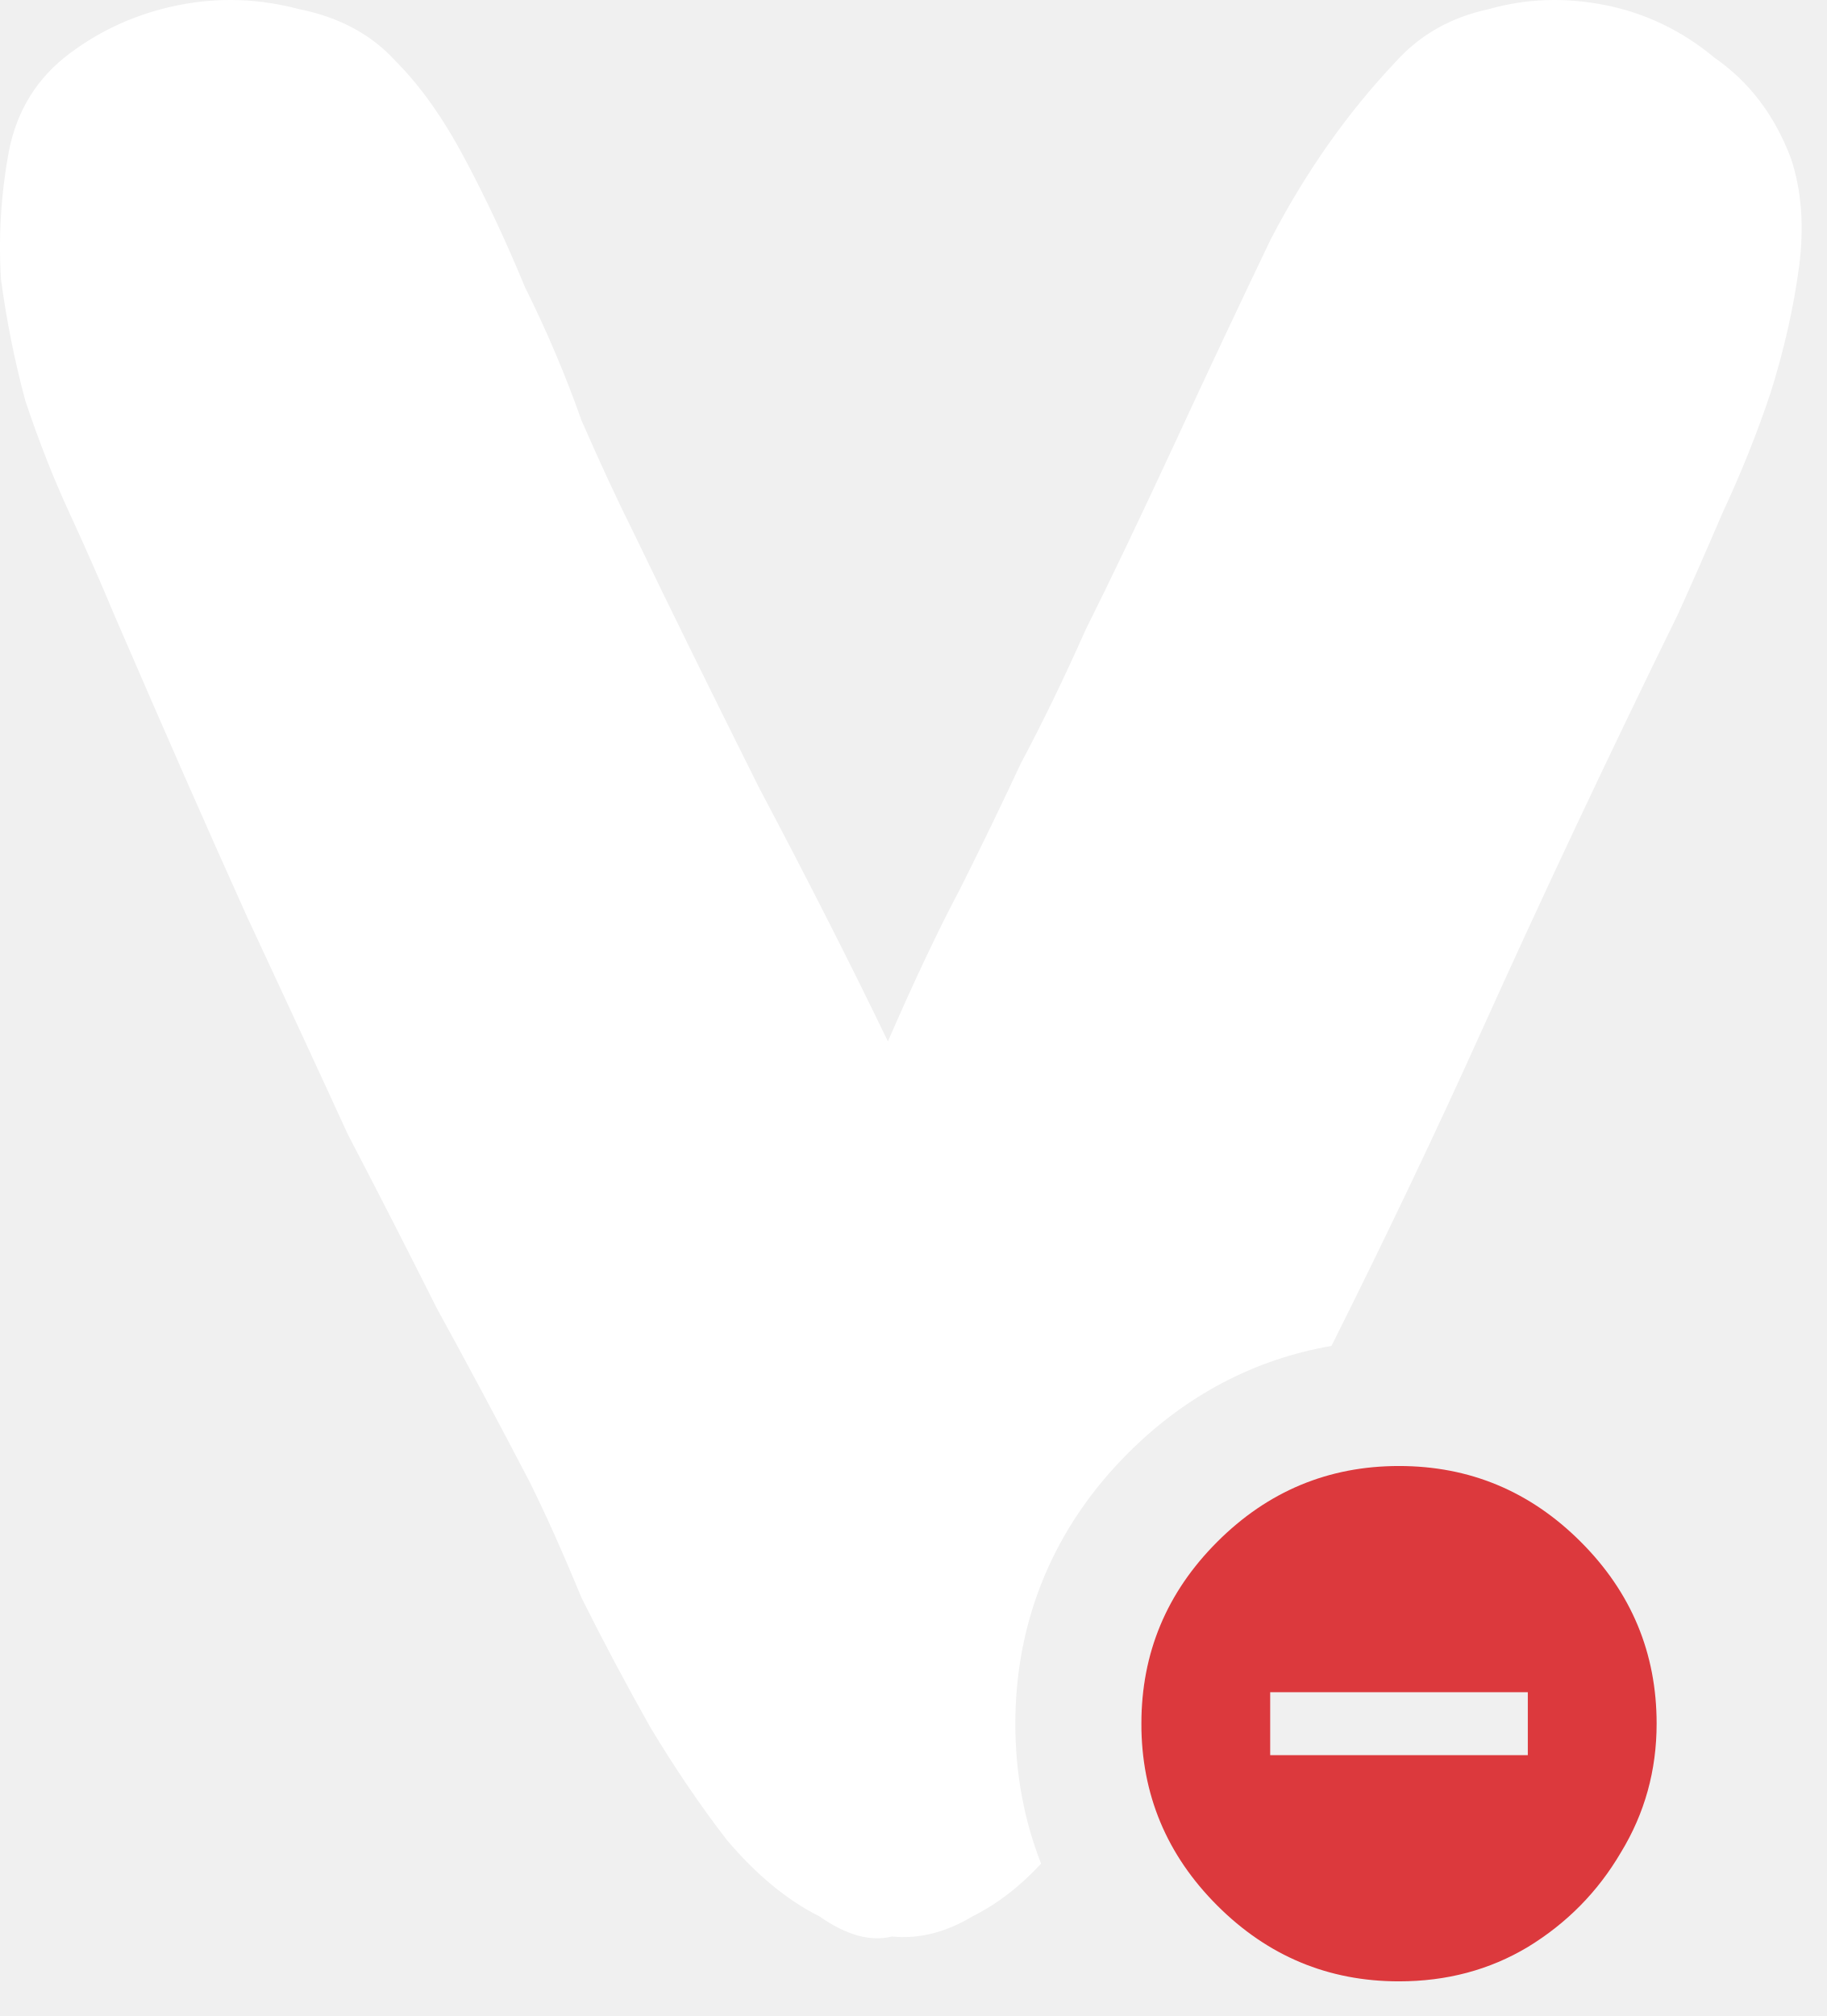
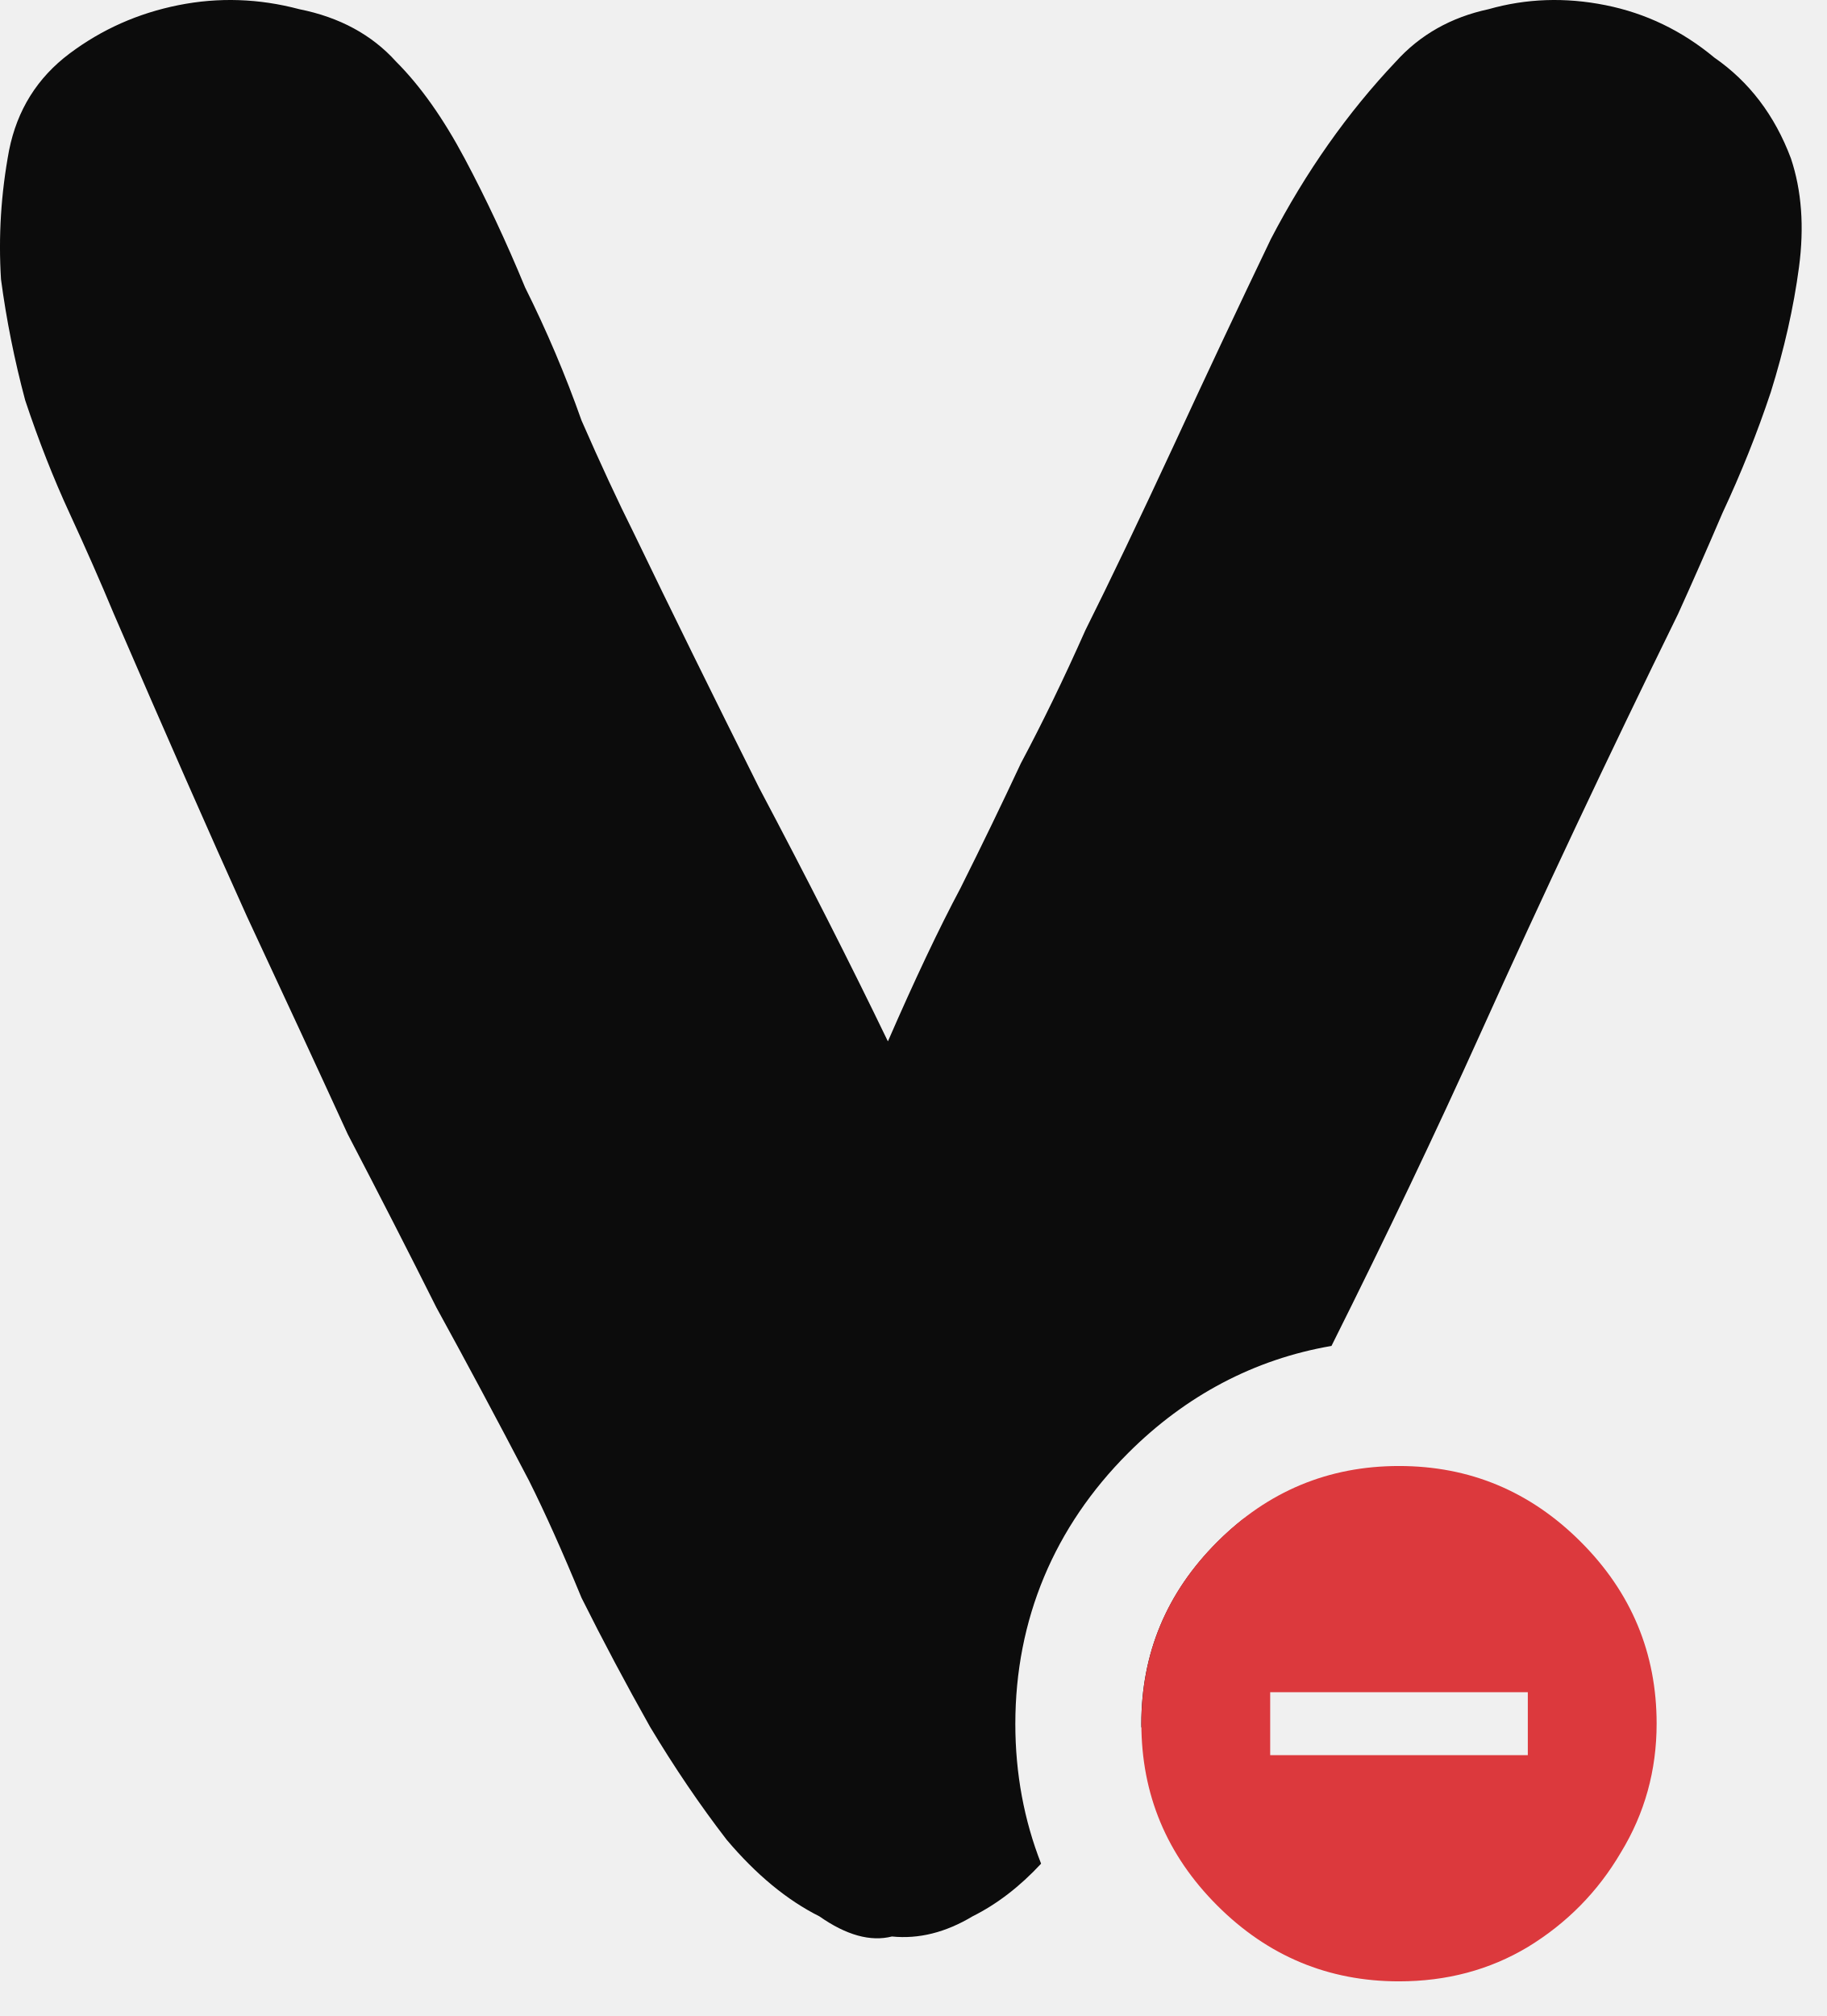
<svg xmlns="http://www.w3.org/2000/svg" width="29" height="32" viewBox="0 0 29 32" fill="none">
-   <path fill-rule="evenodd" clip-rule="evenodd" d="M28.56 4.242C28.645 3.602 28.603 3.026 28.432 2.514C28.176 1.832 27.771 1.298 27.216 0.914C26.704 0.488 26.128 0.21 25.488 0.082C24.848 -0.046 24.229 -0.024 23.632 0.146C23.035 0.274 22.544 0.552 22.16 0.978C21.392 1.789 20.731 2.728 20.176 3.794C19.664 4.861 19.152 5.949 18.64 7.058C18.085 8.253 17.616 9.234 17.232 10.002C16.891 10.77 16.549 11.474 16.208 12.114C15.909 12.754 15.589 13.416 15.248 14.098C14.907 14.738 14.523 15.549 14.096 16.53C13.499 15.293 12.816 13.949 12.048 12.498C11.323 11.048 10.661 9.704 10.064 8.466C9.808 7.954 9.531 7.357 9.232 6.674C8.976 5.949 8.677 5.245 8.336 4.562C8.037 3.837 7.717 3.154 7.376 2.514C7.035 1.874 6.672 1.362 6.288 0.978C5.904 0.552 5.392 0.274 4.752 0.146C4.112 -0.024 3.472 -0.046 2.832 0.082C2.192 0.21 1.616 0.466 1.104 0.85C0.592 1.234 0.272 1.746 0.144 2.386C0.016 3.069 -0.027 3.752 0.016 4.434C0.101 5.074 0.229 5.714 0.4 6.354C0.613 6.994 0.848 7.592 1.104 8.146C1.36 8.701 1.595 9.234 1.808 9.746C2.619 11.624 3.323 13.224 3.92 14.546C4.517 15.826 5.051 16.978 5.52 18.002C6.032 18.984 6.501 19.901 6.928 20.754C7.397 21.608 7.888 22.525 8.4 23.506C8.656 24.018 8.933 24.637 9.232 25.362C9.573 26.045 9.936 26.728 10.32 27.41C10.704 28.05 11.109 28.648 11.536 29.202C12.005 29.757 12.496 30.162 13.008 30.418C13.435 30.717 13.819 30.824 14.16 30.738C14.587 30.781 15.013 30.674 15.44 30.418C15.827 30.225 16.19 29.946 16.528 29.582C16.258 28.893 16.119 28.15 16.119 27.364C16.119 25.705 16.737 24.237 17.91 23.064C18.823 22.151 19.915 21.574 21.138 21.364C22.014 19.612 22.802 17.958 23.504 16.402C24.485 14.226 25.531 12.008 26.64 9.746C26.853 9.277 27.088 8.744 27.344 8.146C27.643 7.506 27.899 6.866 28.112 6.226C28.325 5.544 28.475 4.882 28.56 4.242ZM19.758 24.095C19.608 24.211 19.464 24.338 19.324 24.478C18.521 25.281 18.119 26.243 18.119 27.364C18.119 27.384 18.119 27.404 18.12 27.424C18.122 27.42 18.125 27.415 18.128 27.41C18.512 26.728 18.853 26.045 19.152 25.362C19.372 24.896 19.573 24.474 19.758 24.095Z" fill="white" />
+   <path fill-rule="evenodd" clip-rule="evenodd" d="M28.56 4.242C28.645 3.602 28.603 3.026 28.432 2.514C28.176 1.832 27.771 1.298 27.216 0.914C26.704 0.488 26.128 0.21 25.488 0.082C24.848 -0.046 24.229 -0.024 23.632 0.146C23.035 0.274 22.544 0.552 22.16 0.978C21.392 1.789 20.731 2.728 20.176 3.794C19.664 4.861 19.152 5.949 18.64 7.058C18.085 8.253 17.616 9.234 17.232 10.002C16.891 10.77 16.549 11.474 16.208 12.114C15.909 12.754 15.589 13.416 15.248 14.098C14.907 14.738 14.523 15.549 14.096 16.53C13.499 15.293 12.816 13.949 12.048 12.498C11.323 11.048 10.661 9.704 10.064 8.466C9.808 7.954 9.531 7.357 9.232 6.674C8.976 5.949 8.677 5.245 8.336 4.562C8.037 3.837 7.717 3.154 7.376 2.514C7.035 1.874 6.672 1.362 6.288 0.978C5.904 0.552 5.392 0.274 4.752 0.146C4.112 -0.024 3.472 -0.046 2.832 0.082C2.192 0.21 1.616 0.466 1.104 0.85C0.592 1.234 0.272 1.746 0.144 2.386C0.016 3.069 -0.027 3.752 0.016 4.434C0.101 5.074 0.229 5.714 0.4 6.354C0.613 6.994 0.848 7.592 1.104 8.146C1.36 8.701 1.595 9.234 1.808 9.746C2.619 11.624 3.323 13.224 3.92 14.546C4.517 15.826 5.051 16.978 5.52 18.002C6.032 18.984 6.501 19.901 6.928 20.754C7.397 21.608 7.888 22.525 8.4 23.506C8.656 24.018 8.933 24.637 9.232 25.362C9.573 26.045 9.936 26.728 10.32 27.41C10.704 28.05 11.109 28.648 11.536 29.202C12.005 29.757 12.496 30.162 13.008 30.418C13.435 30.717 13.819 30.824 14.16 30.738C14.587 30.781 15.013 30.674 15.44 30.418C15.827 30.225 16.19 29.946 16.528 29.582C16.258 28.893 16.119 28.15 16.119 27.364C16.119 25.705 16.737 24.237 17.91 23.064C18.823 22.151 19.915 21.574 21.138 21.364C22.014 19.612 22.802 17.958 23.504 16.402C24.485 14.226 25.531 12.008 26.64 9.746C26.853 9.277 27.088 8.744 27.344 8.146C27.643 7.506 27.899 6.866 28.112 6.226C28.325 5.544 28.475 4.882 28.56 4.242ZM19.758 24.095C19.608 24.211 19.464 24.338 19.324 24.478C18.521 25.281 18.119 26.243 18.119 27.364C18.119 27.384 18.119 27.404 18.12 27.424C18.122 27.42 18.125 27.415 18.128 27.41C18.512 26.728 18.853 26.045 19.152 25.362C19.372 24.896 19.573 24.474 19.758 24.095Z" fill="#0C0C0C" />
  <path fill-rule="evenodd" clip-rule="evenodd" d="M19.324 30.246C20.127 31.049 21.089 31.45 22.21 31.45C22.967 31.45 23.649 31.268 24.255 30.905C24.876 30.526 25.368 30.026 25.732 29.405C26.111 28.784 26.3 28.102 26.3 27.36C26.3 26.239 25.899 25.277 25.096 24.474C24.293 23.671 23.331 23.27 22.21 23.27C21.089 23.27 20.127 23.671 19.324 24.474C18.521 25.277 18.12 26.239 18.12 27.36C18.12 28.481 18.521 29.443 19.324 30.246ZM20.165 27.86H24.255V26.86H20.165V27.86Z" fill="#DC393D" />
</svg>
